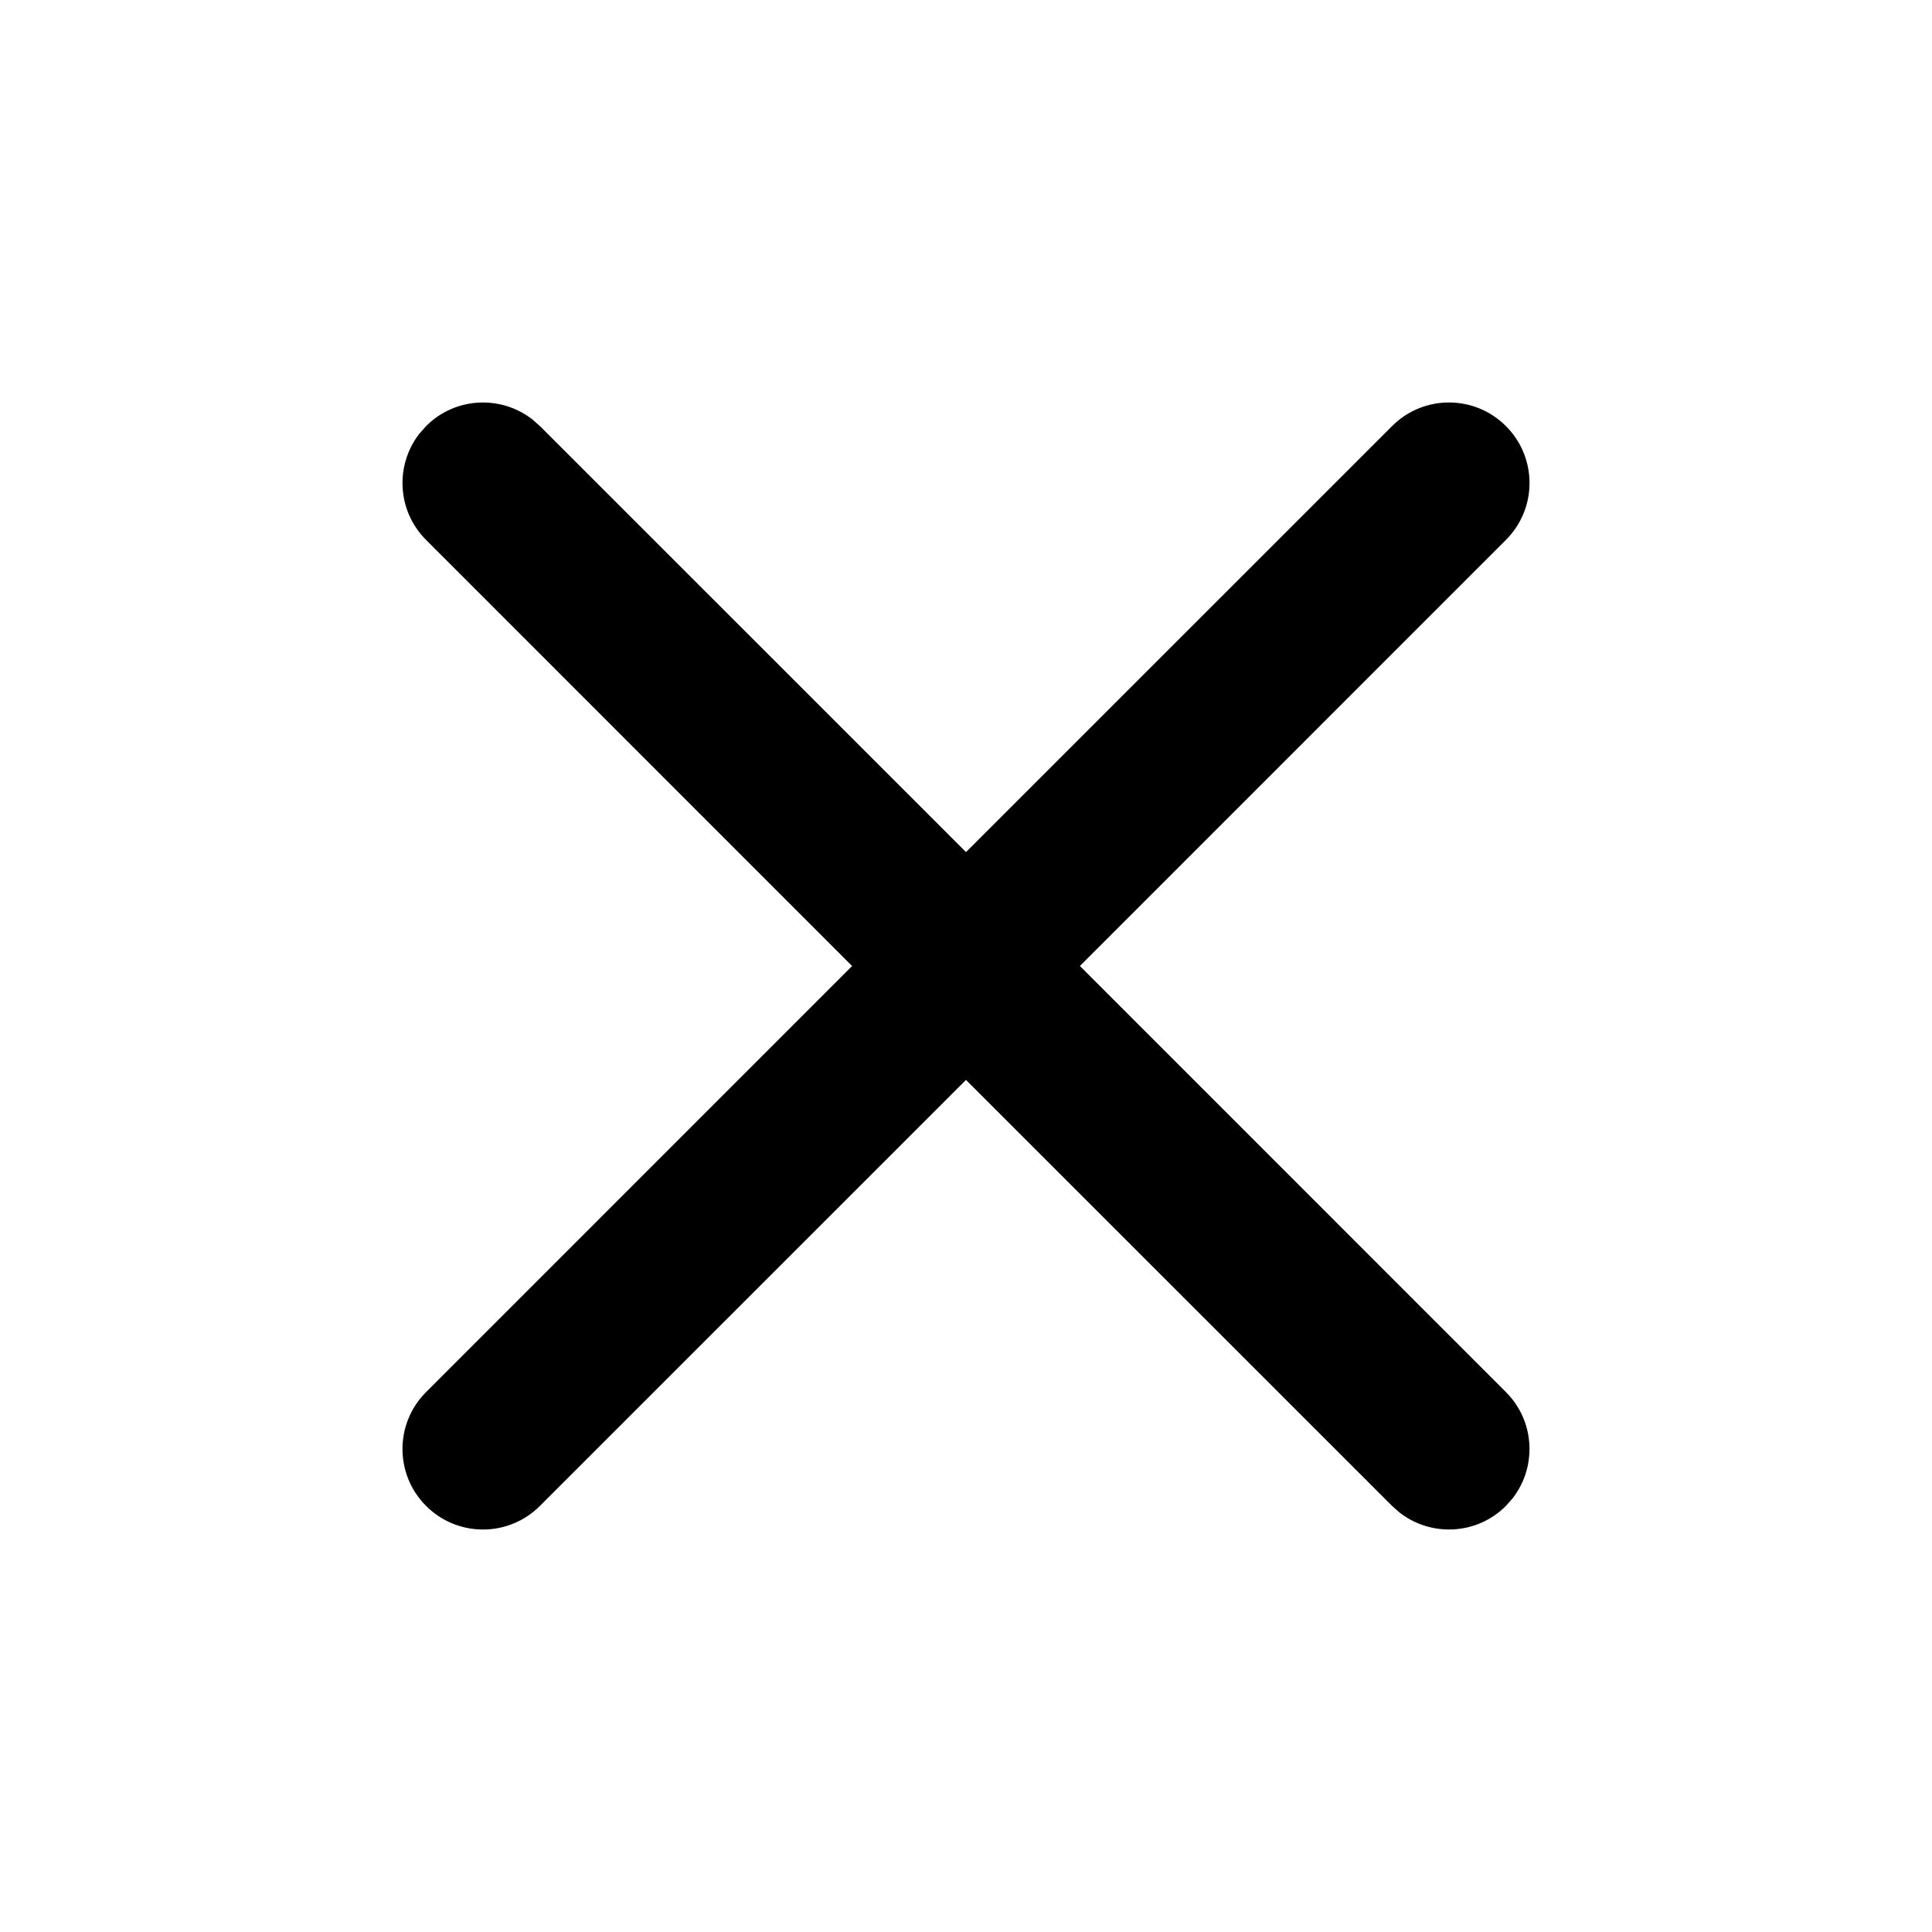
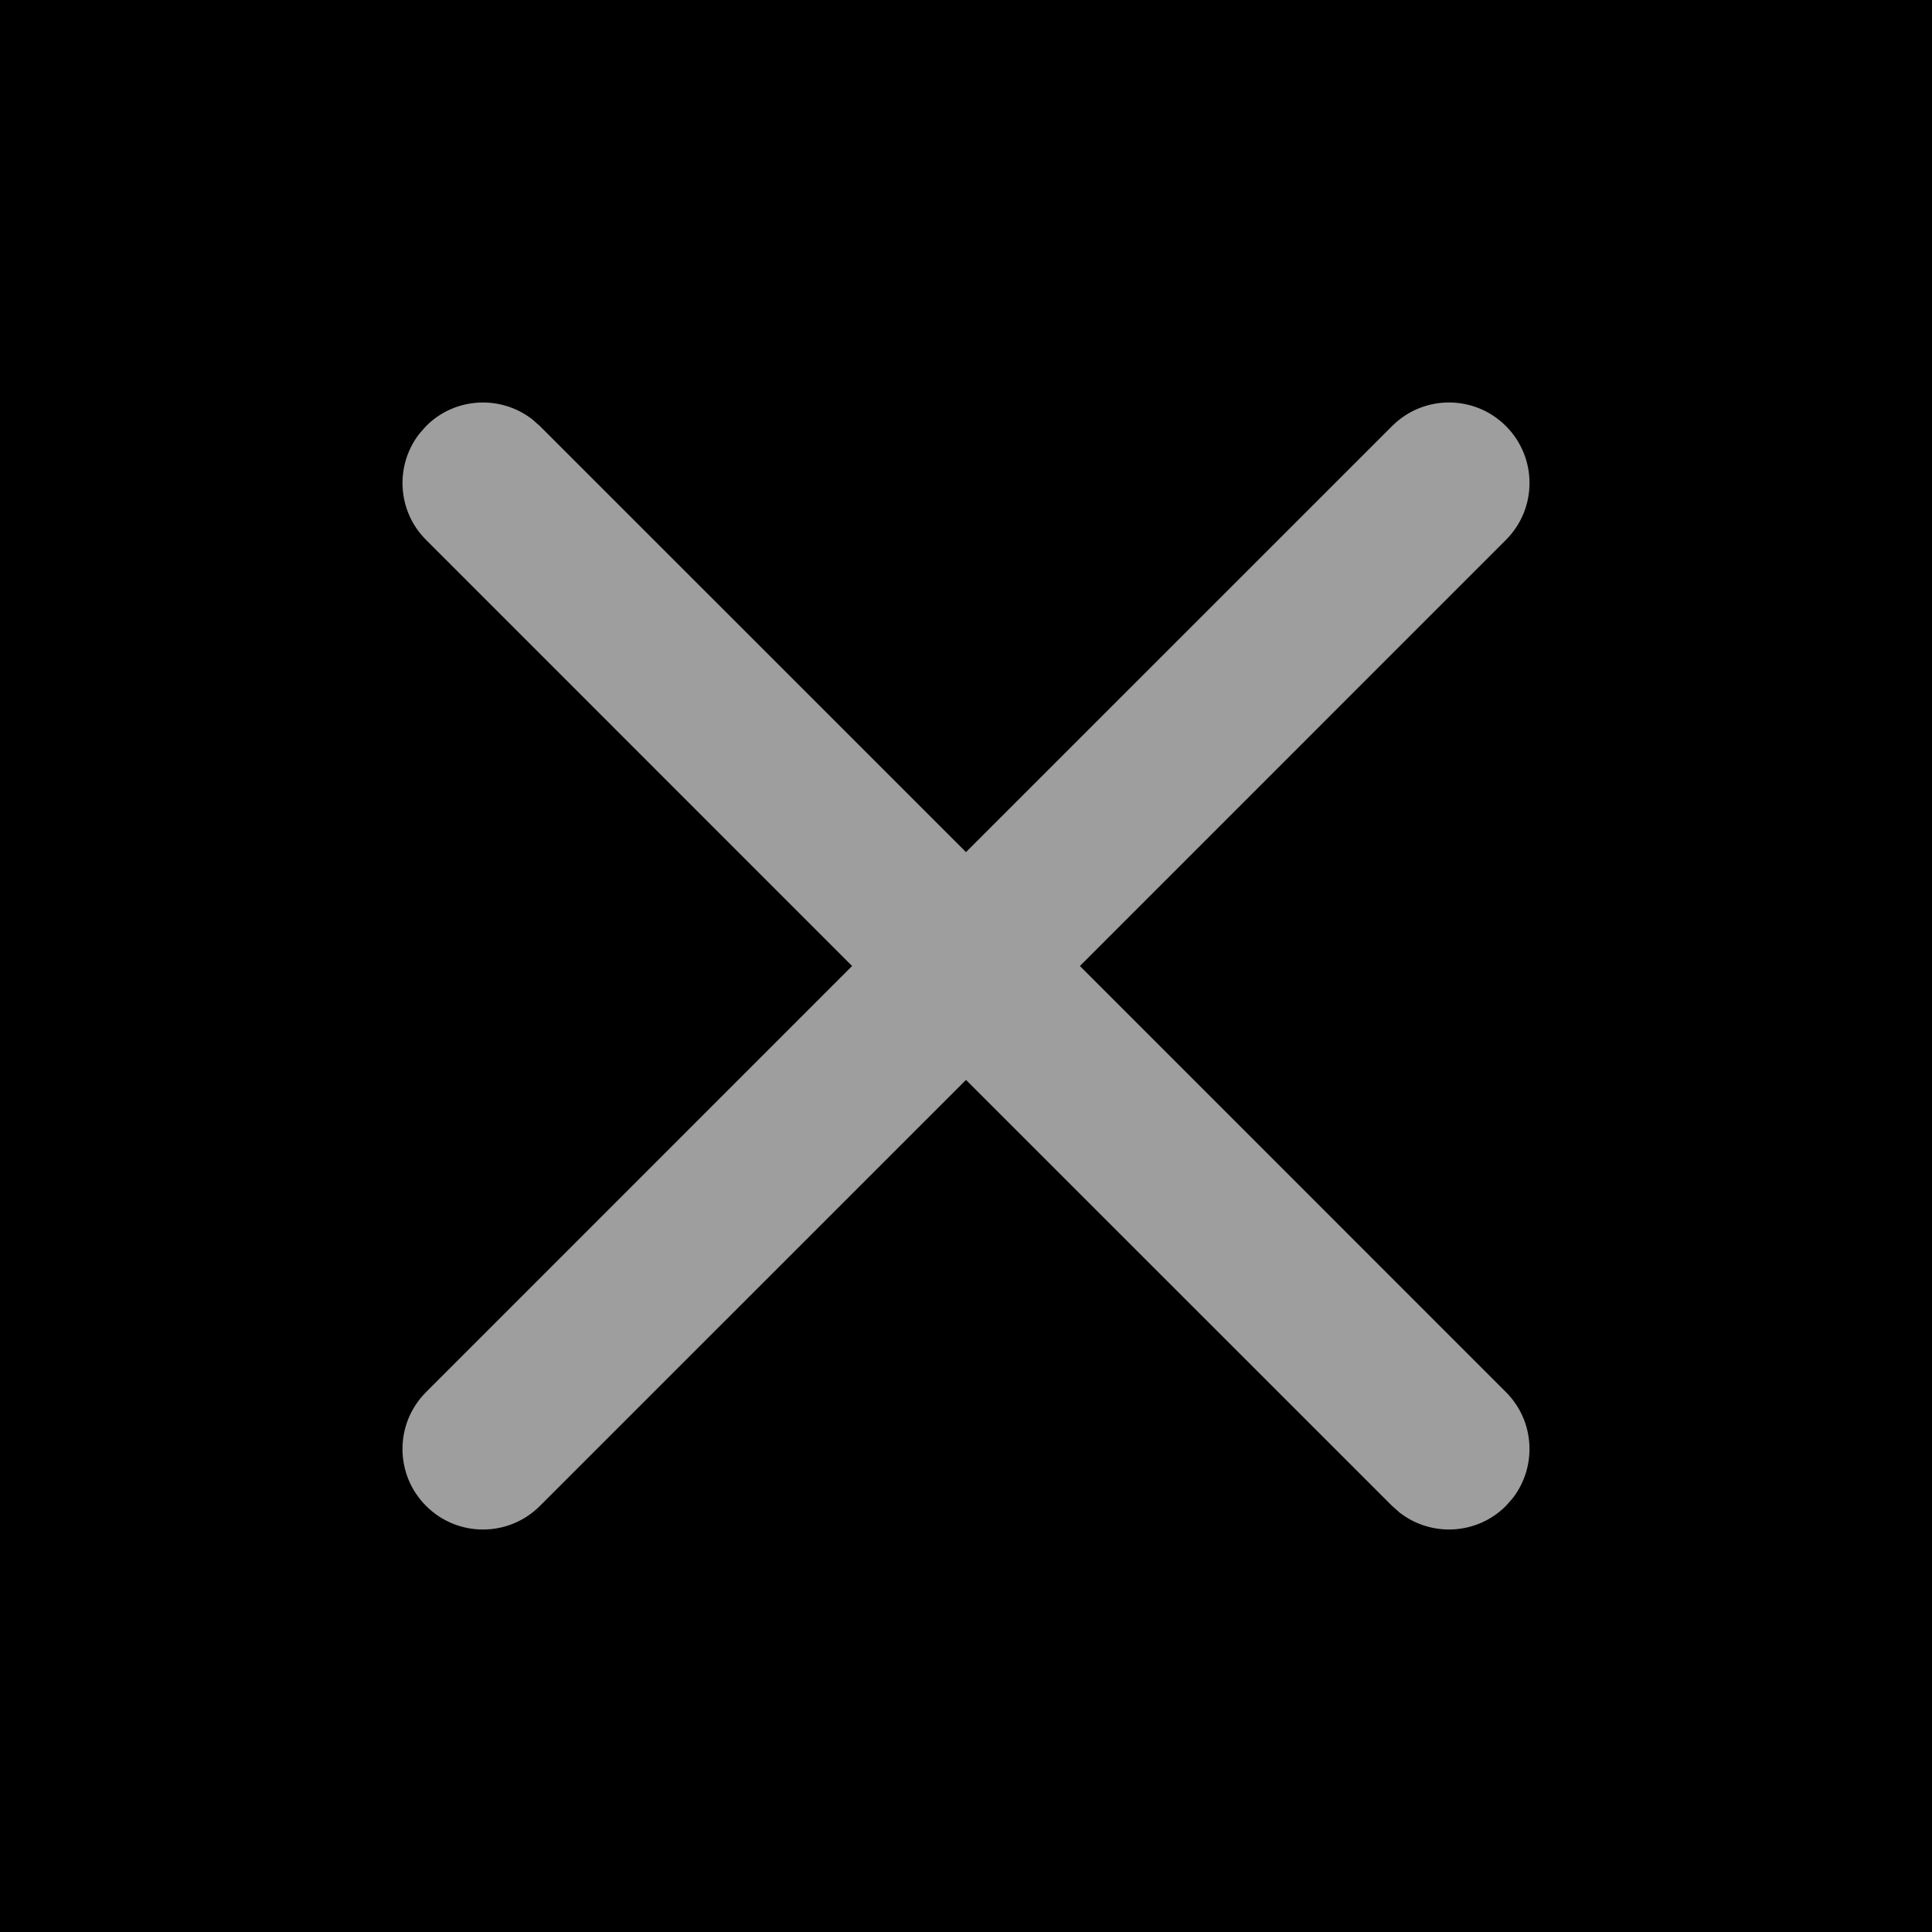
<svg xmlns="http://www.w3.org/2000/svg" width="24" height="24" viewBox="0 0 24 24">
-   <g fill="none" fill-rule="evenodd">
-     <polygon points="0 0 24 0 24 24 0 24" />
-     <path fill="#000" fill-rule="nonzero" d="M5.21,5.387 L5.293,5.293 C5.653,4.932 6.221,4.905 6.613,5.21 L6.707,5.293 L12,10.585 L17.293,5.293 C17.683,4.902 18.317,4.902 18.707,5.293 C19.098,5.683 19.098,6.317 18.707,6.707 L13.415,12 L18.707,17.293 C19.068,17.653 19.095,18.221 18.79,18.613 L18.707,18.707 C18.347,19.068 17.779,19.095 17.387,18.79 L17.293,18.707 L12,13.415 L6.707,18.707 C6.317,19.098 5.683,19.098 5.293,18.707 C4.902,18.317 4.902,17.683 5.293,17.293 L10.585,12 L5.293,6.707 C4.932,6.347 4.905,5.779 5.21,5.387 L5.293,5.293 L5.21,5.387 Z" />
-   </g>
+   <polygon points="0 0 24 0 24 24 0 24" />
+   <path fill="#9e9e9e" fill-rule="nonzero" d="M5.21,5.387 L5.293,5.293 C5.653,4.932 6.221,4.905 6.613,5.21 L6.707,5.293 L12,10.585 L17.293,5.293 C17.683,4.902 18.317,4.902 18.707,5.293 C19.098,5.683 19.098,6.317 18.707,6.707 L13.415,12 L18.707,17.293 C19.068,17.653 19.095,18.221 18.79,18.613 L18.707,18.707 C18.347,19.068 17.779,19.095 17.387,18.79 L17.293,18.707 L12,13.415 L6.707,18.707 C6.317,19.098 5.683,19.098 5.293,18.707 C4.902,18.317 4.902,17.683 5.293,17.293 L10.585,12 L5.293,6.707 C4.932,6.347 4.905,5.779 5.21,5.387 L5.293,5.293 L5.21,5.387 Z" />
</svg>
